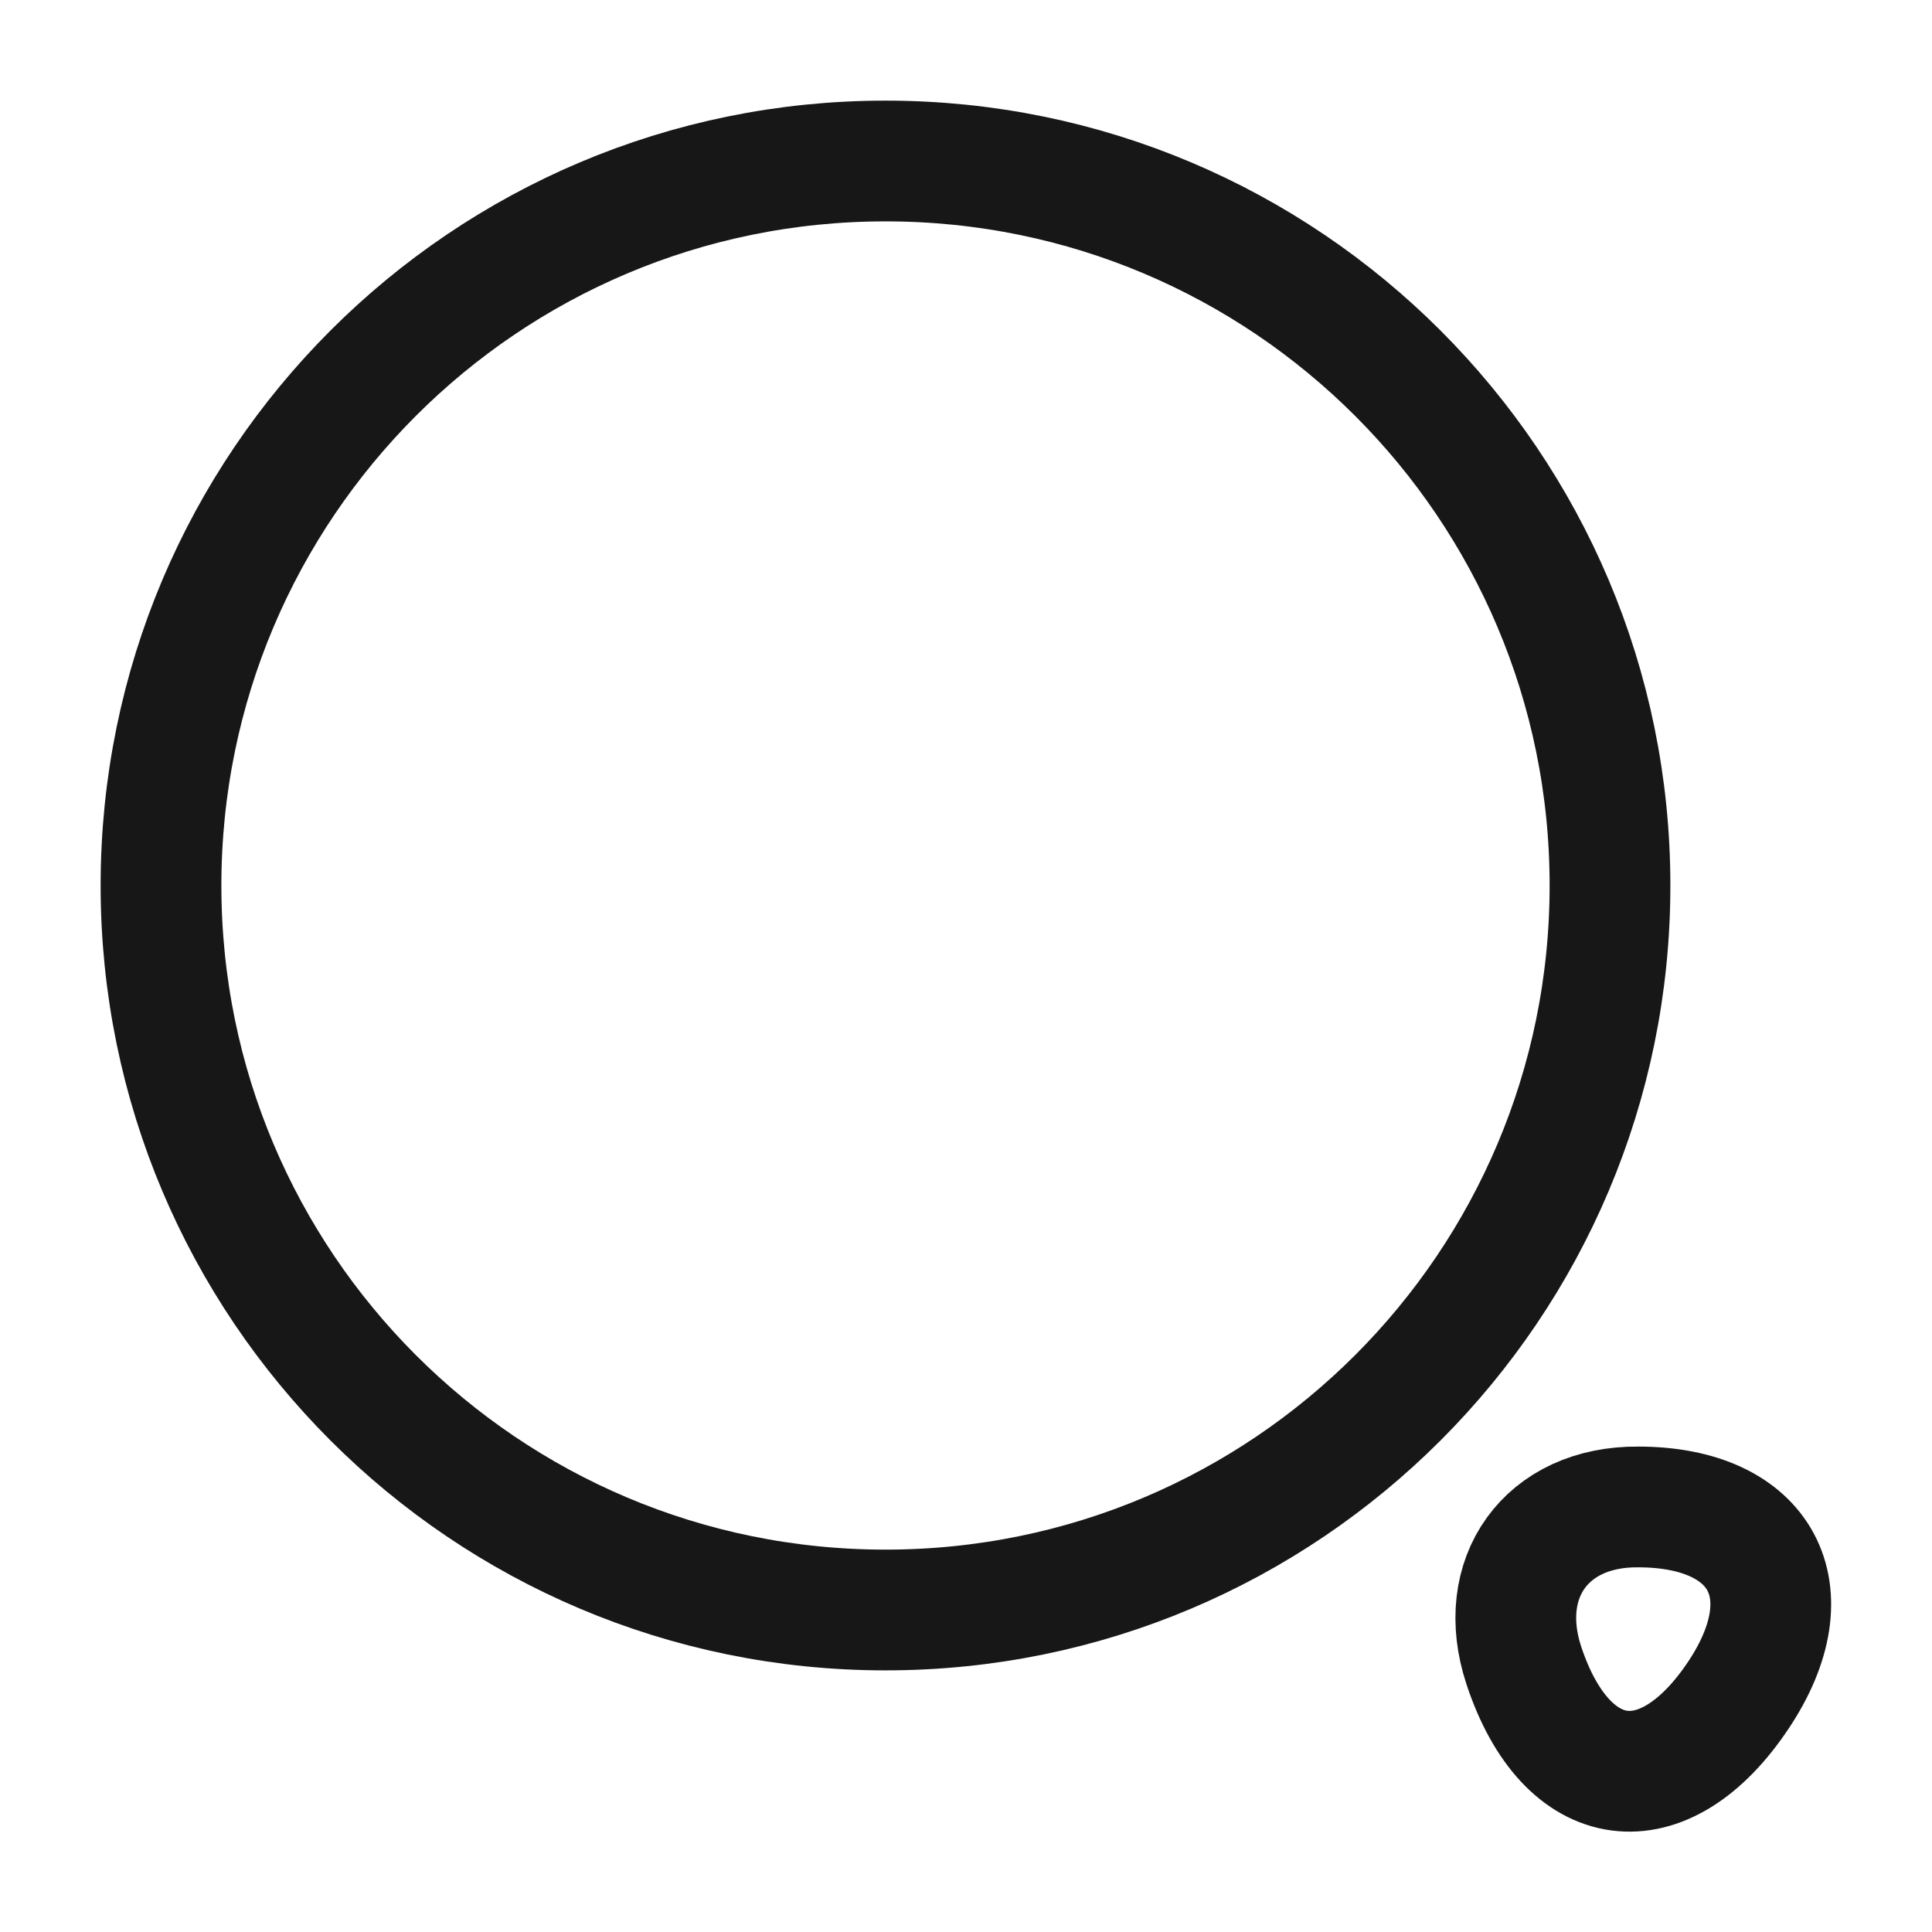
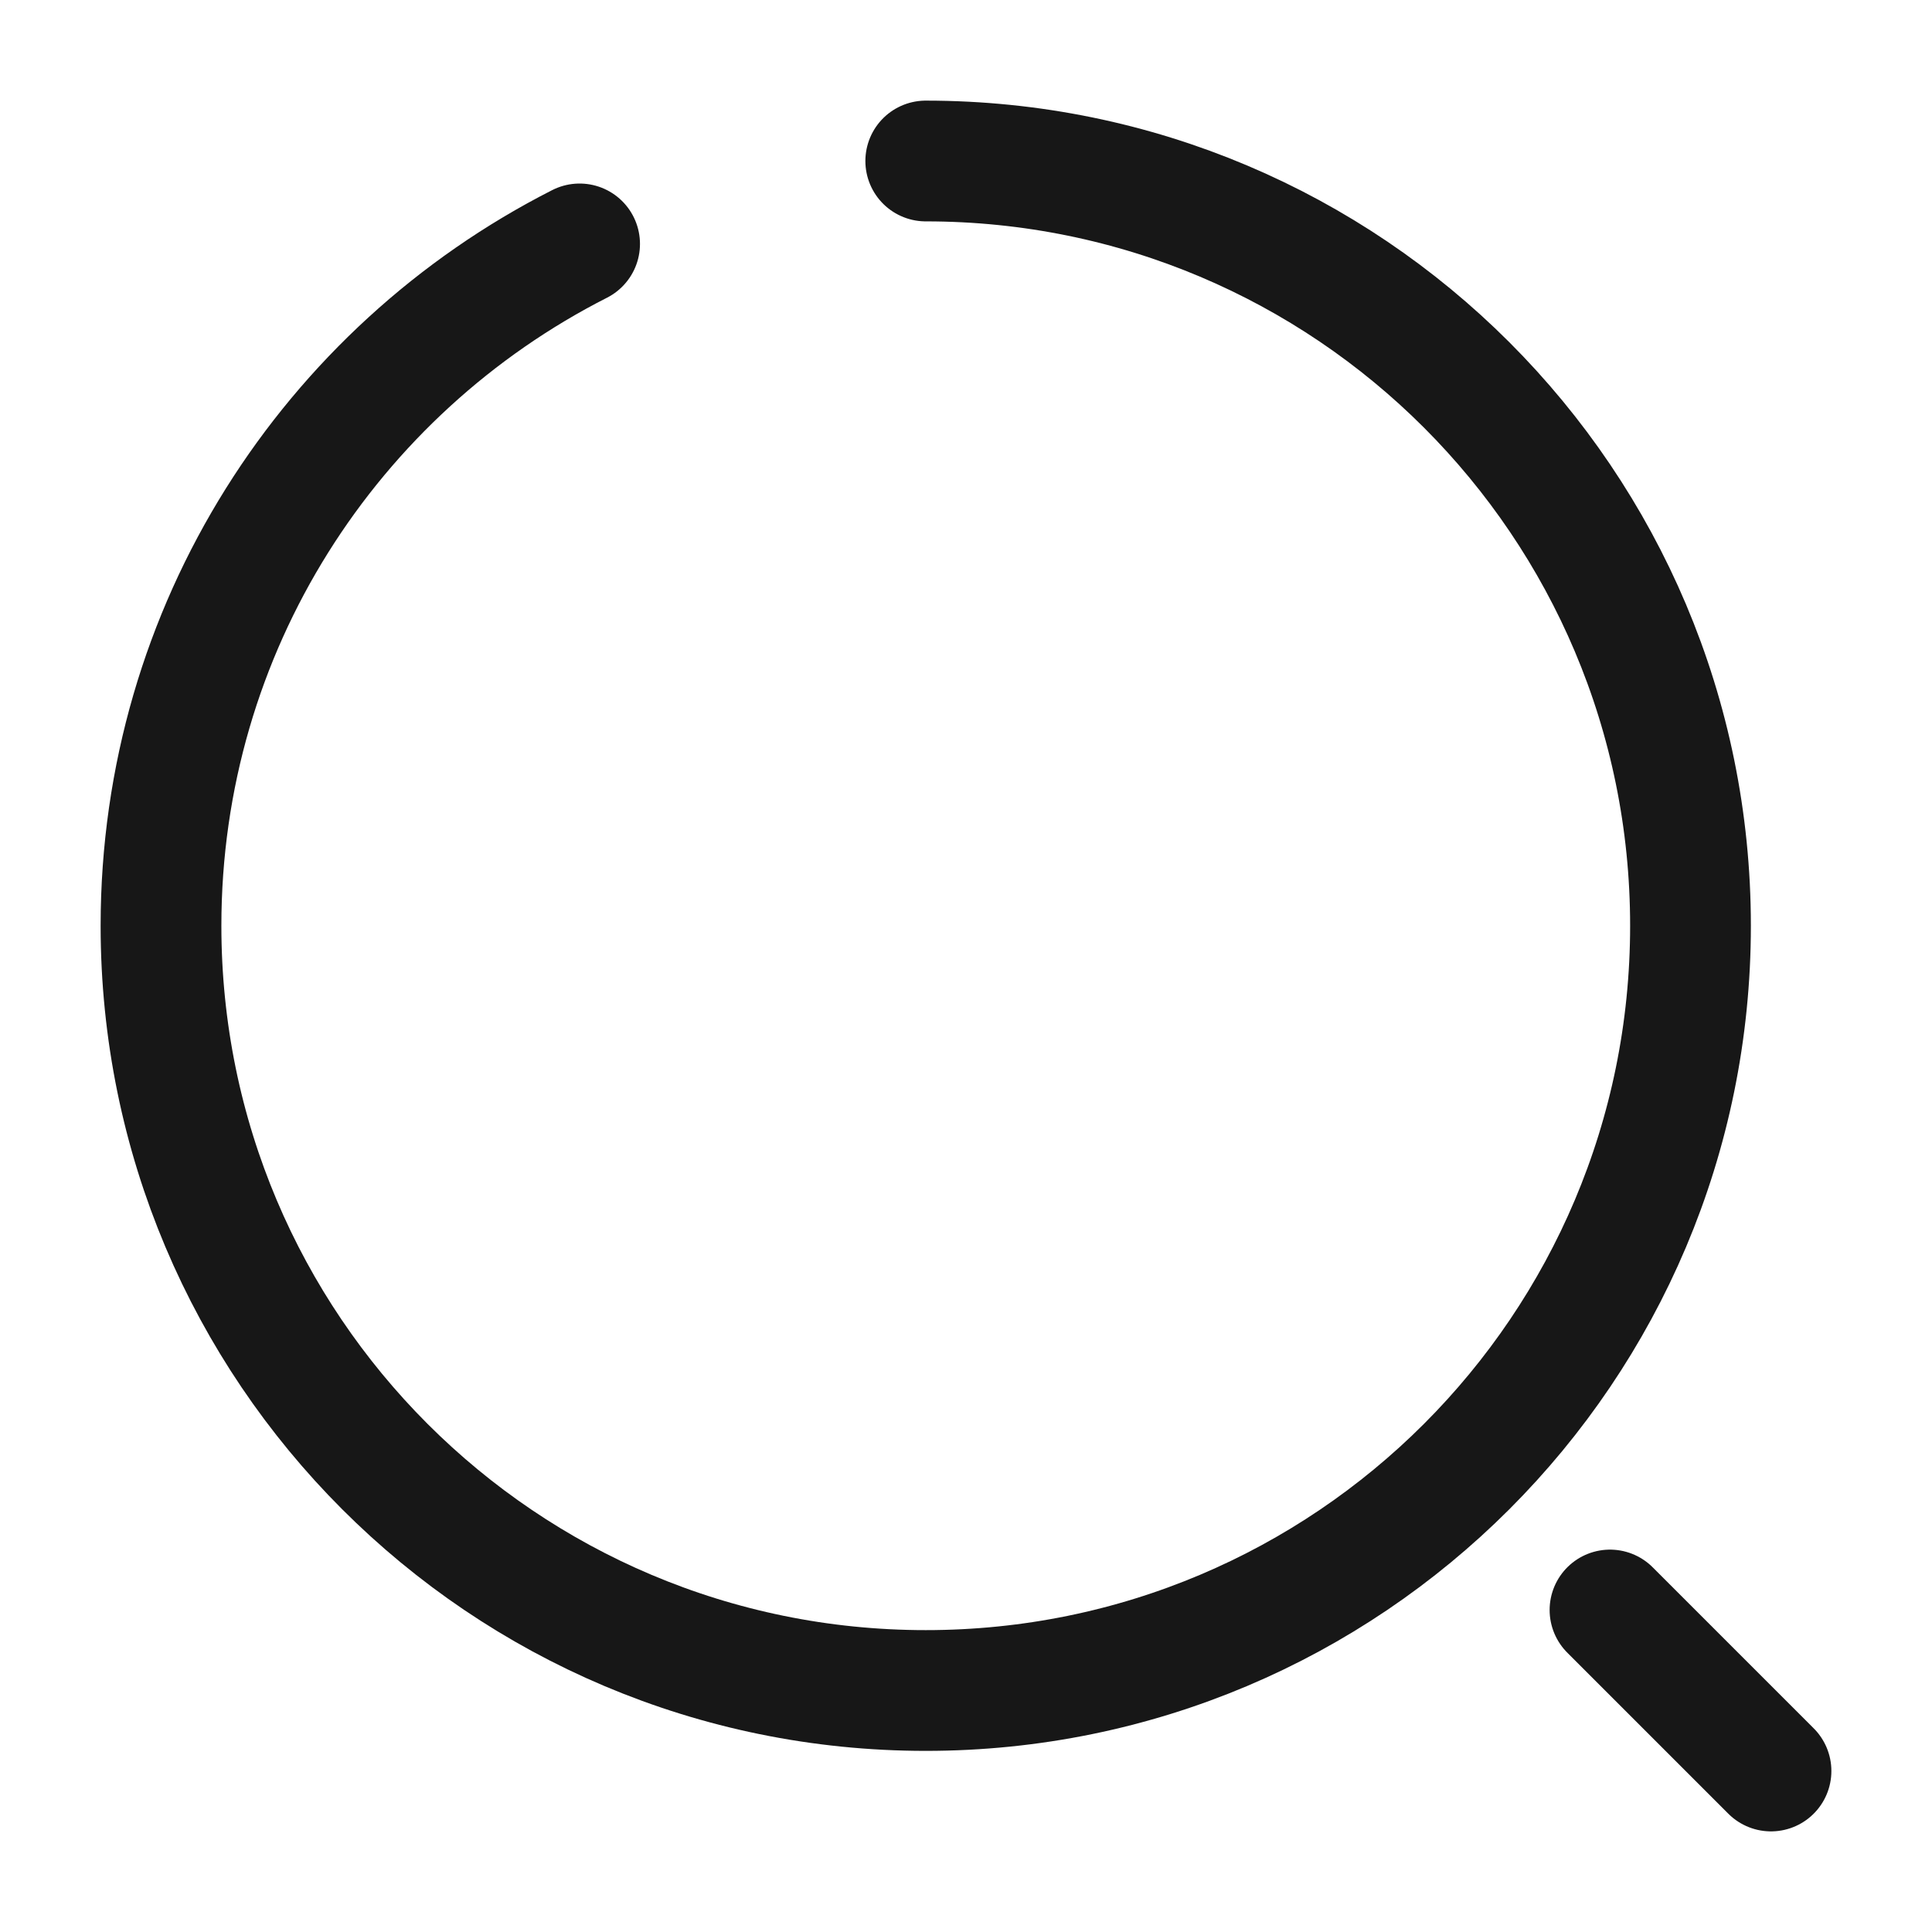
<svg xmlns="http://www.w3.org/2000/svg" width="24" height="24" viewBox="0 0 24 24" fill="none">
-   <path d="M11 20C15.971 20 20 15.971 20 11C20 6.029 15.971 2 11 2C6.029 2 2 6.029 2 11C2 15.971 6.029 20 11 20Z" stroke="#171717" stroke-width="1.5" stroke-linecap="round" stroke-linejoin="round" />
-   <path d="M18.93 20.69C19.46 22.29 20.67 22.45 21.6 21.05C22.45 19.77 21.89 18.72 20.35 18.72C19.21 18.71 18.57 19.6 18.93 20.69Z" stroke="#171717" stroke-width="1.5" stroke-linecap="round" stroke-linejoin="round" />
+   <path d="M11.5 2C16.75 2 21 6.25 21 11.5C21 16.75 16.75 21 11.5 21C6.25 21 2 16.75 2 11.5C2 7.8 4.11 4.6 7.2 3.03" stroke="#171717" stroke-width="1.5" stroke-linecap="round" stroke-linejoin="round" />
+   <path d="M22 22L20 20" stroke="#171717" stroke-width="1.5" stroke-linecap="round" stroke-linejoin="round" />
</svg>
